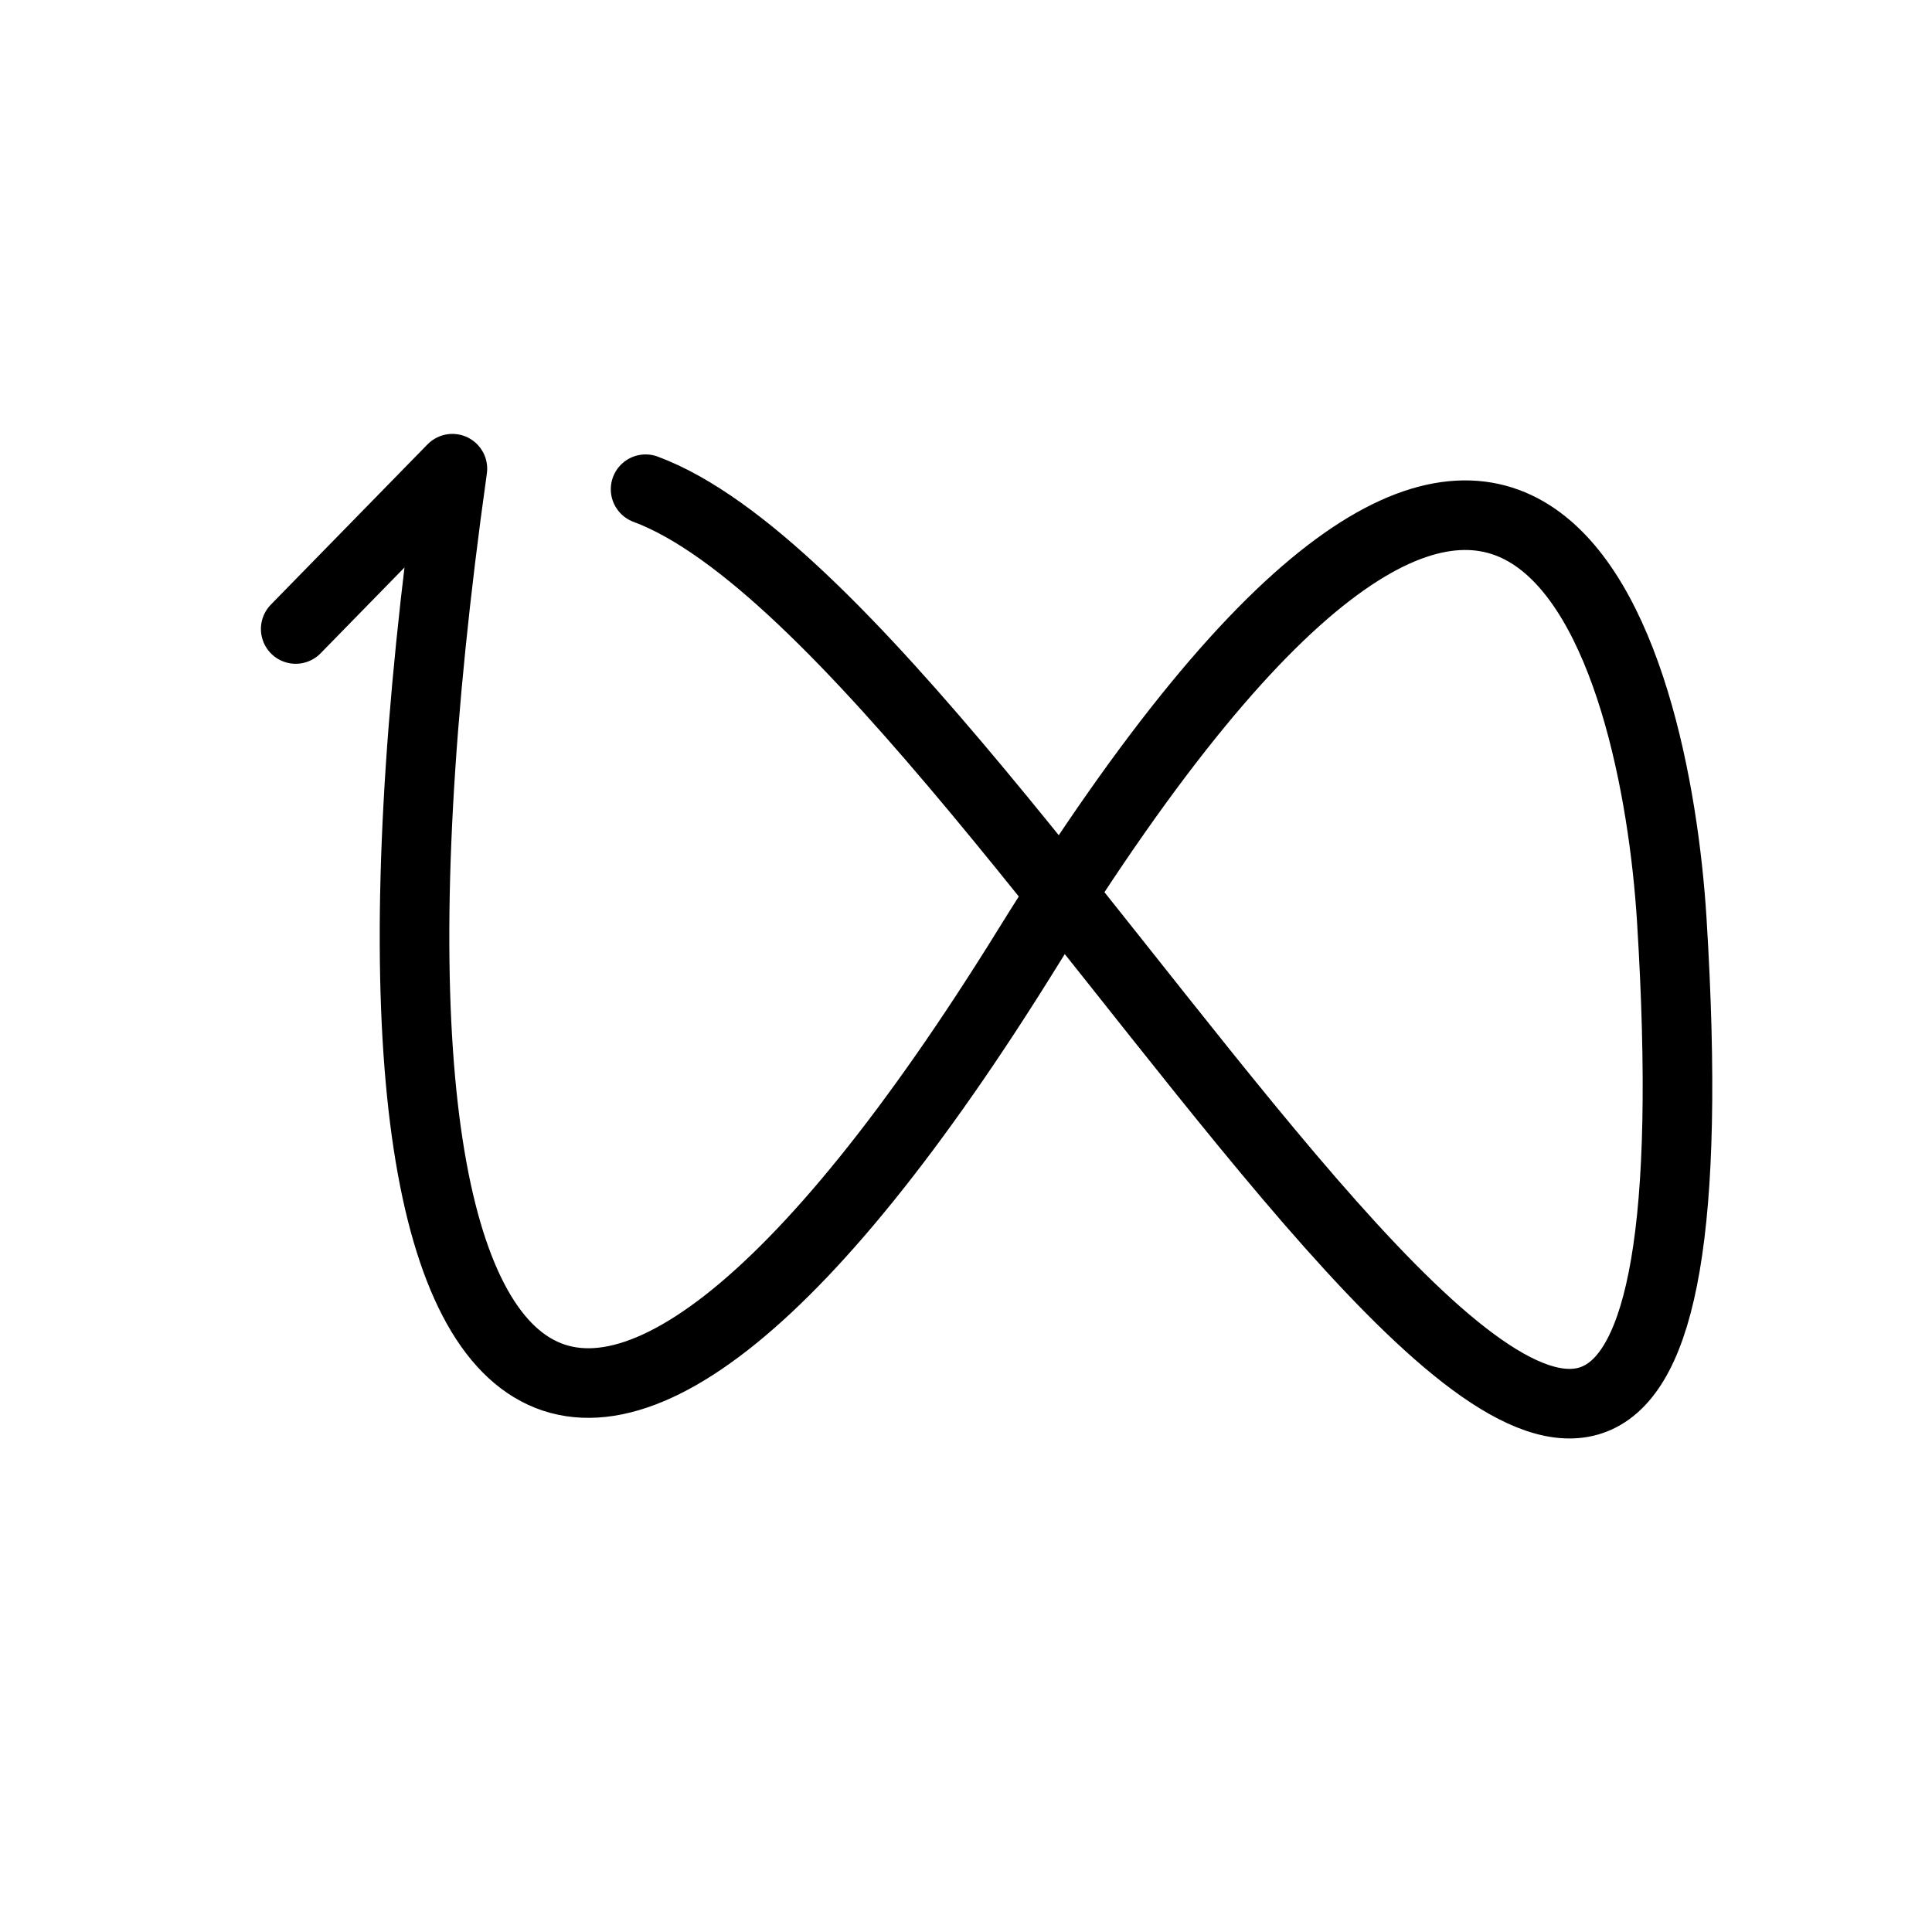
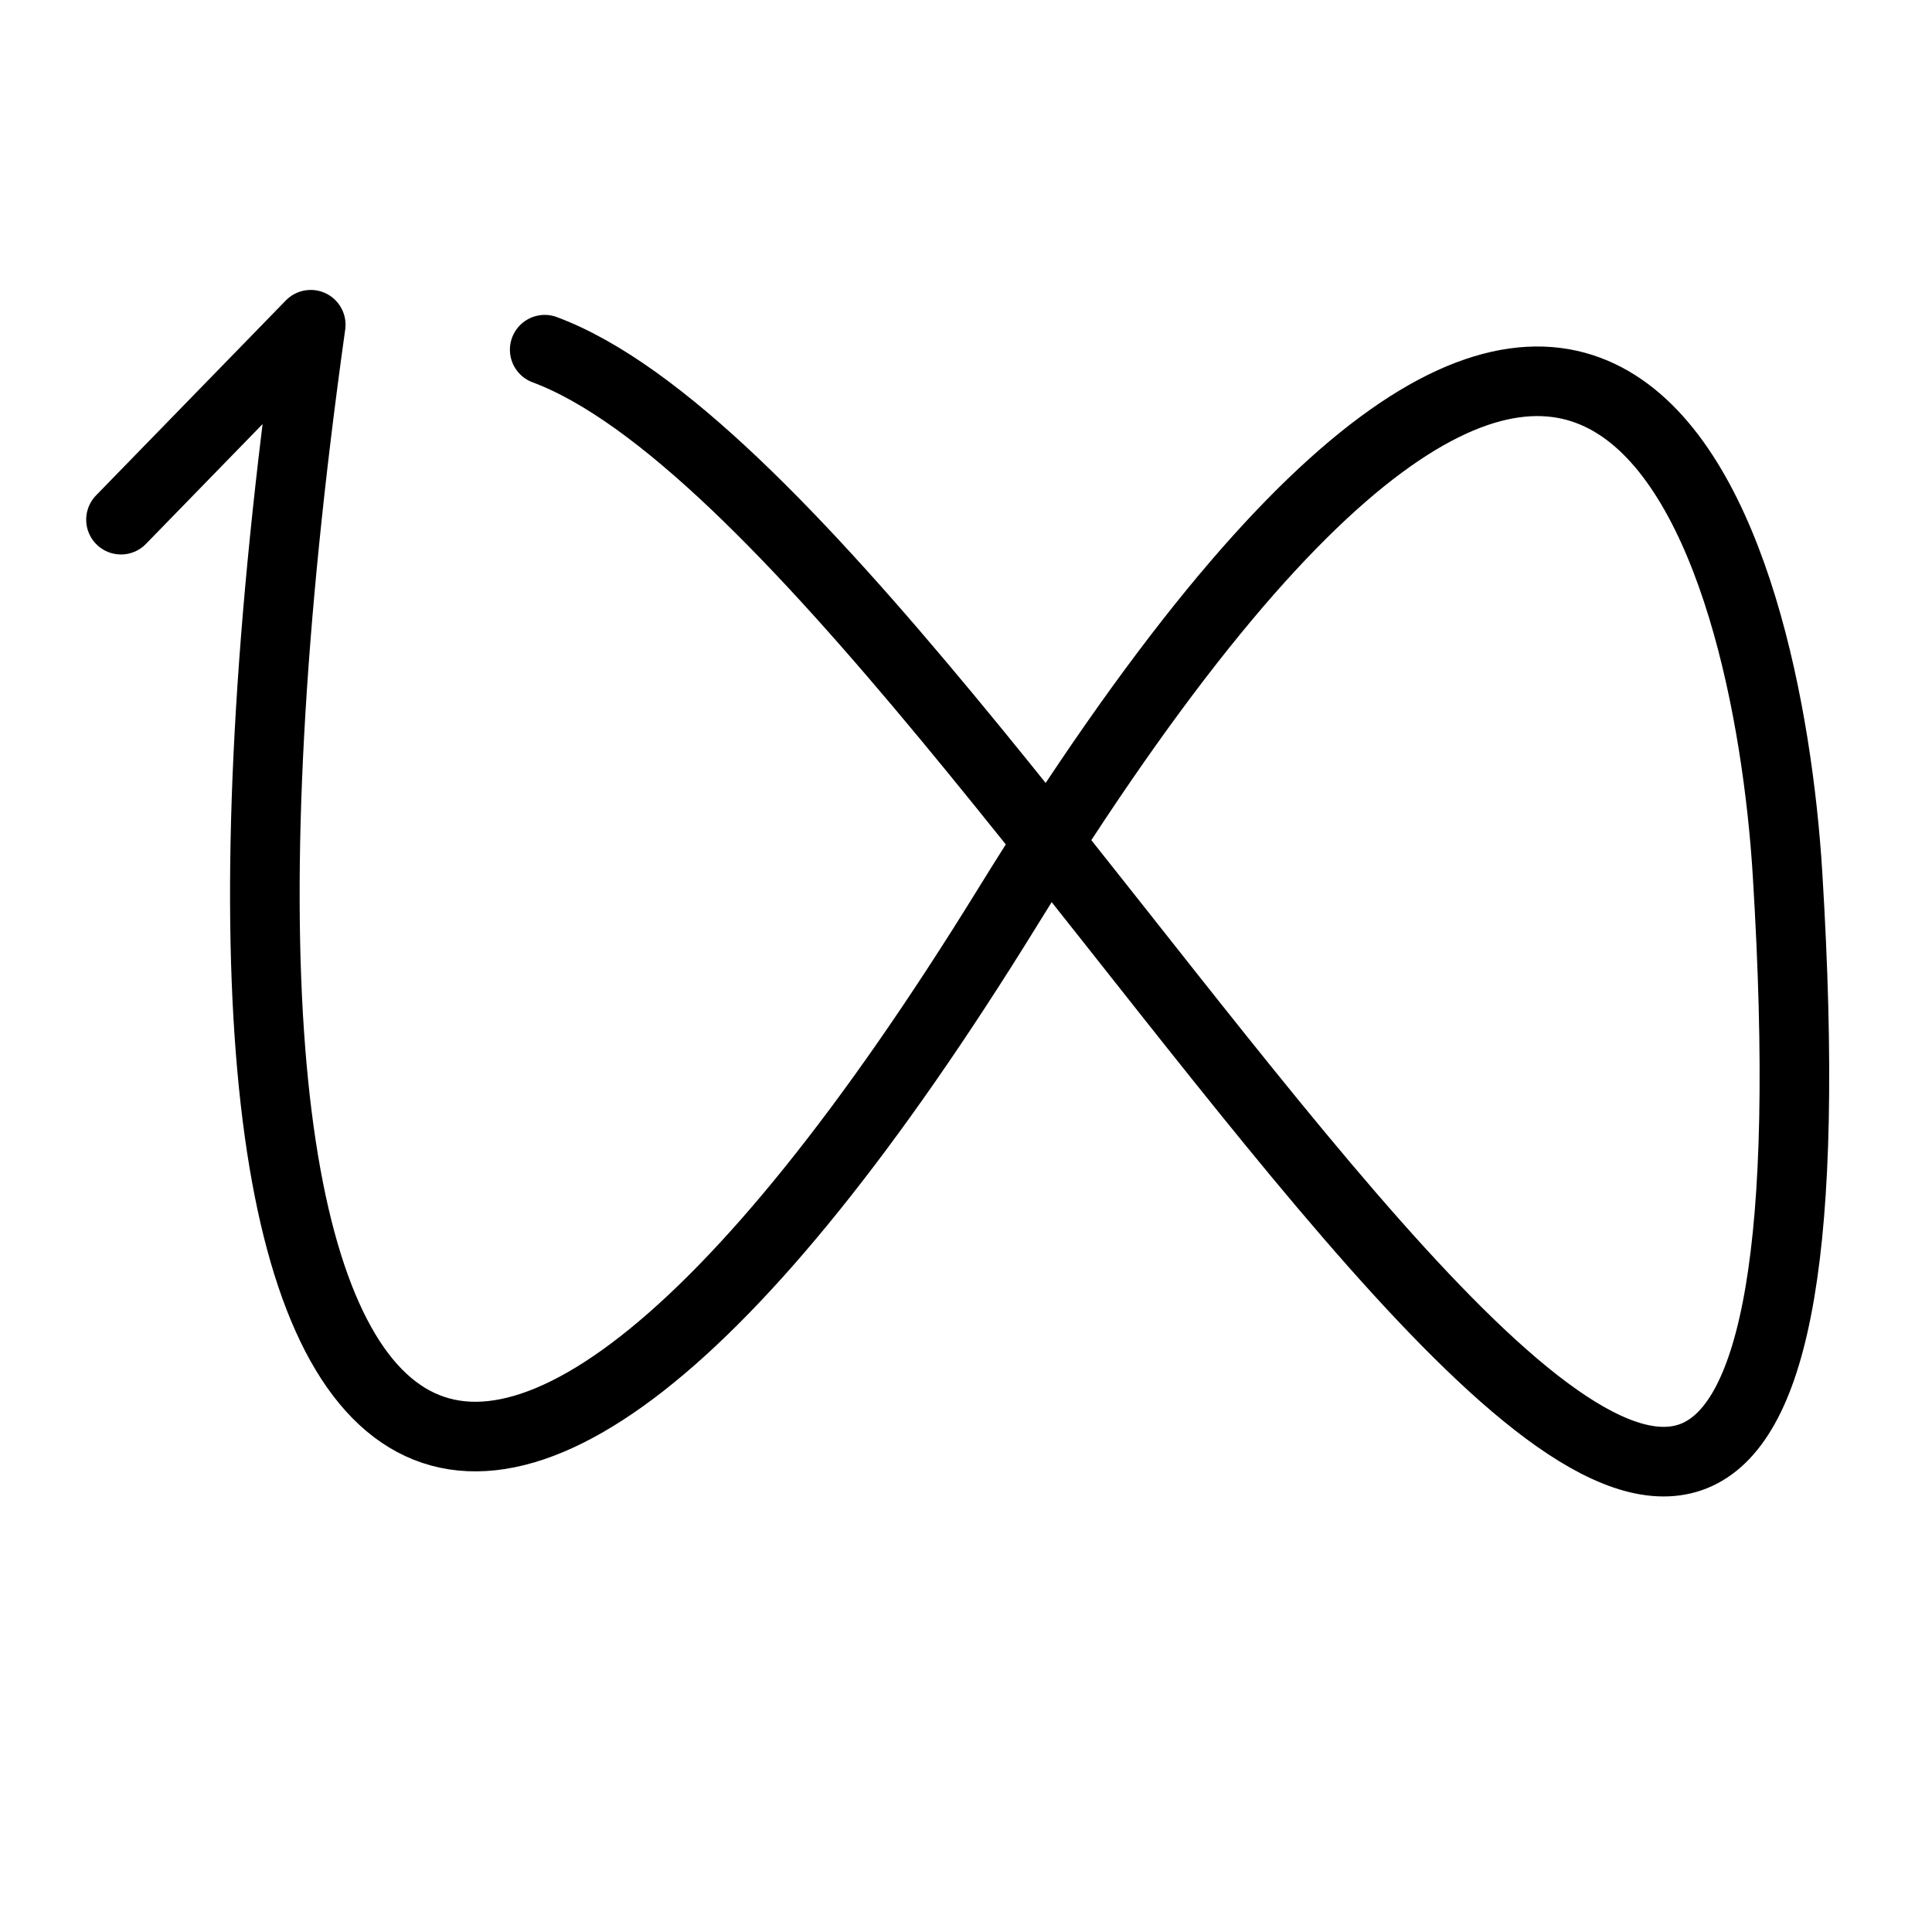
<svg xmlns="http://www.w3.org/2000/svg" width="50mm" height="50mm" viewBox="0 0 50 50" version="1.1" id="svg5">
  <defs id="defs2" />
  <g id="layer1">
-     <path style="fill:none;stroke:#000000;stroke-width:1.801;stroke-linecap:round;stroke-linejoin:round;-inkscape-stroke:none;paint-order:fill markers stroke;stop-color:#000000" d="m 7.653,16.278 4.055,-4.148 C 8.09,37.834 14.808,43.569 26.594,24.533 39.492,3.703 42.847,17.049 43.266,23.817 45.256,56.015 26.586,16.326 16.708,12.661" id="path309" />
+     <path style="fill:none;stroke:#000000;stroke-width:1.801;stroke-linecap:round;stroke-linejoin:round;-inkscape-stroke:none;paint-order:fill markers stroke;stop-color:#000000" d="M 3.131,13.449 8.042,8.404 C 3.659,39.66 11.795,46.633 26.071,23.486 41.691,-1.842 45.755,14.386 46.261,22.616 48.671,61.767 26.061,13.507 14.097,9.05" id="path309" />
  </g>
</svg>
